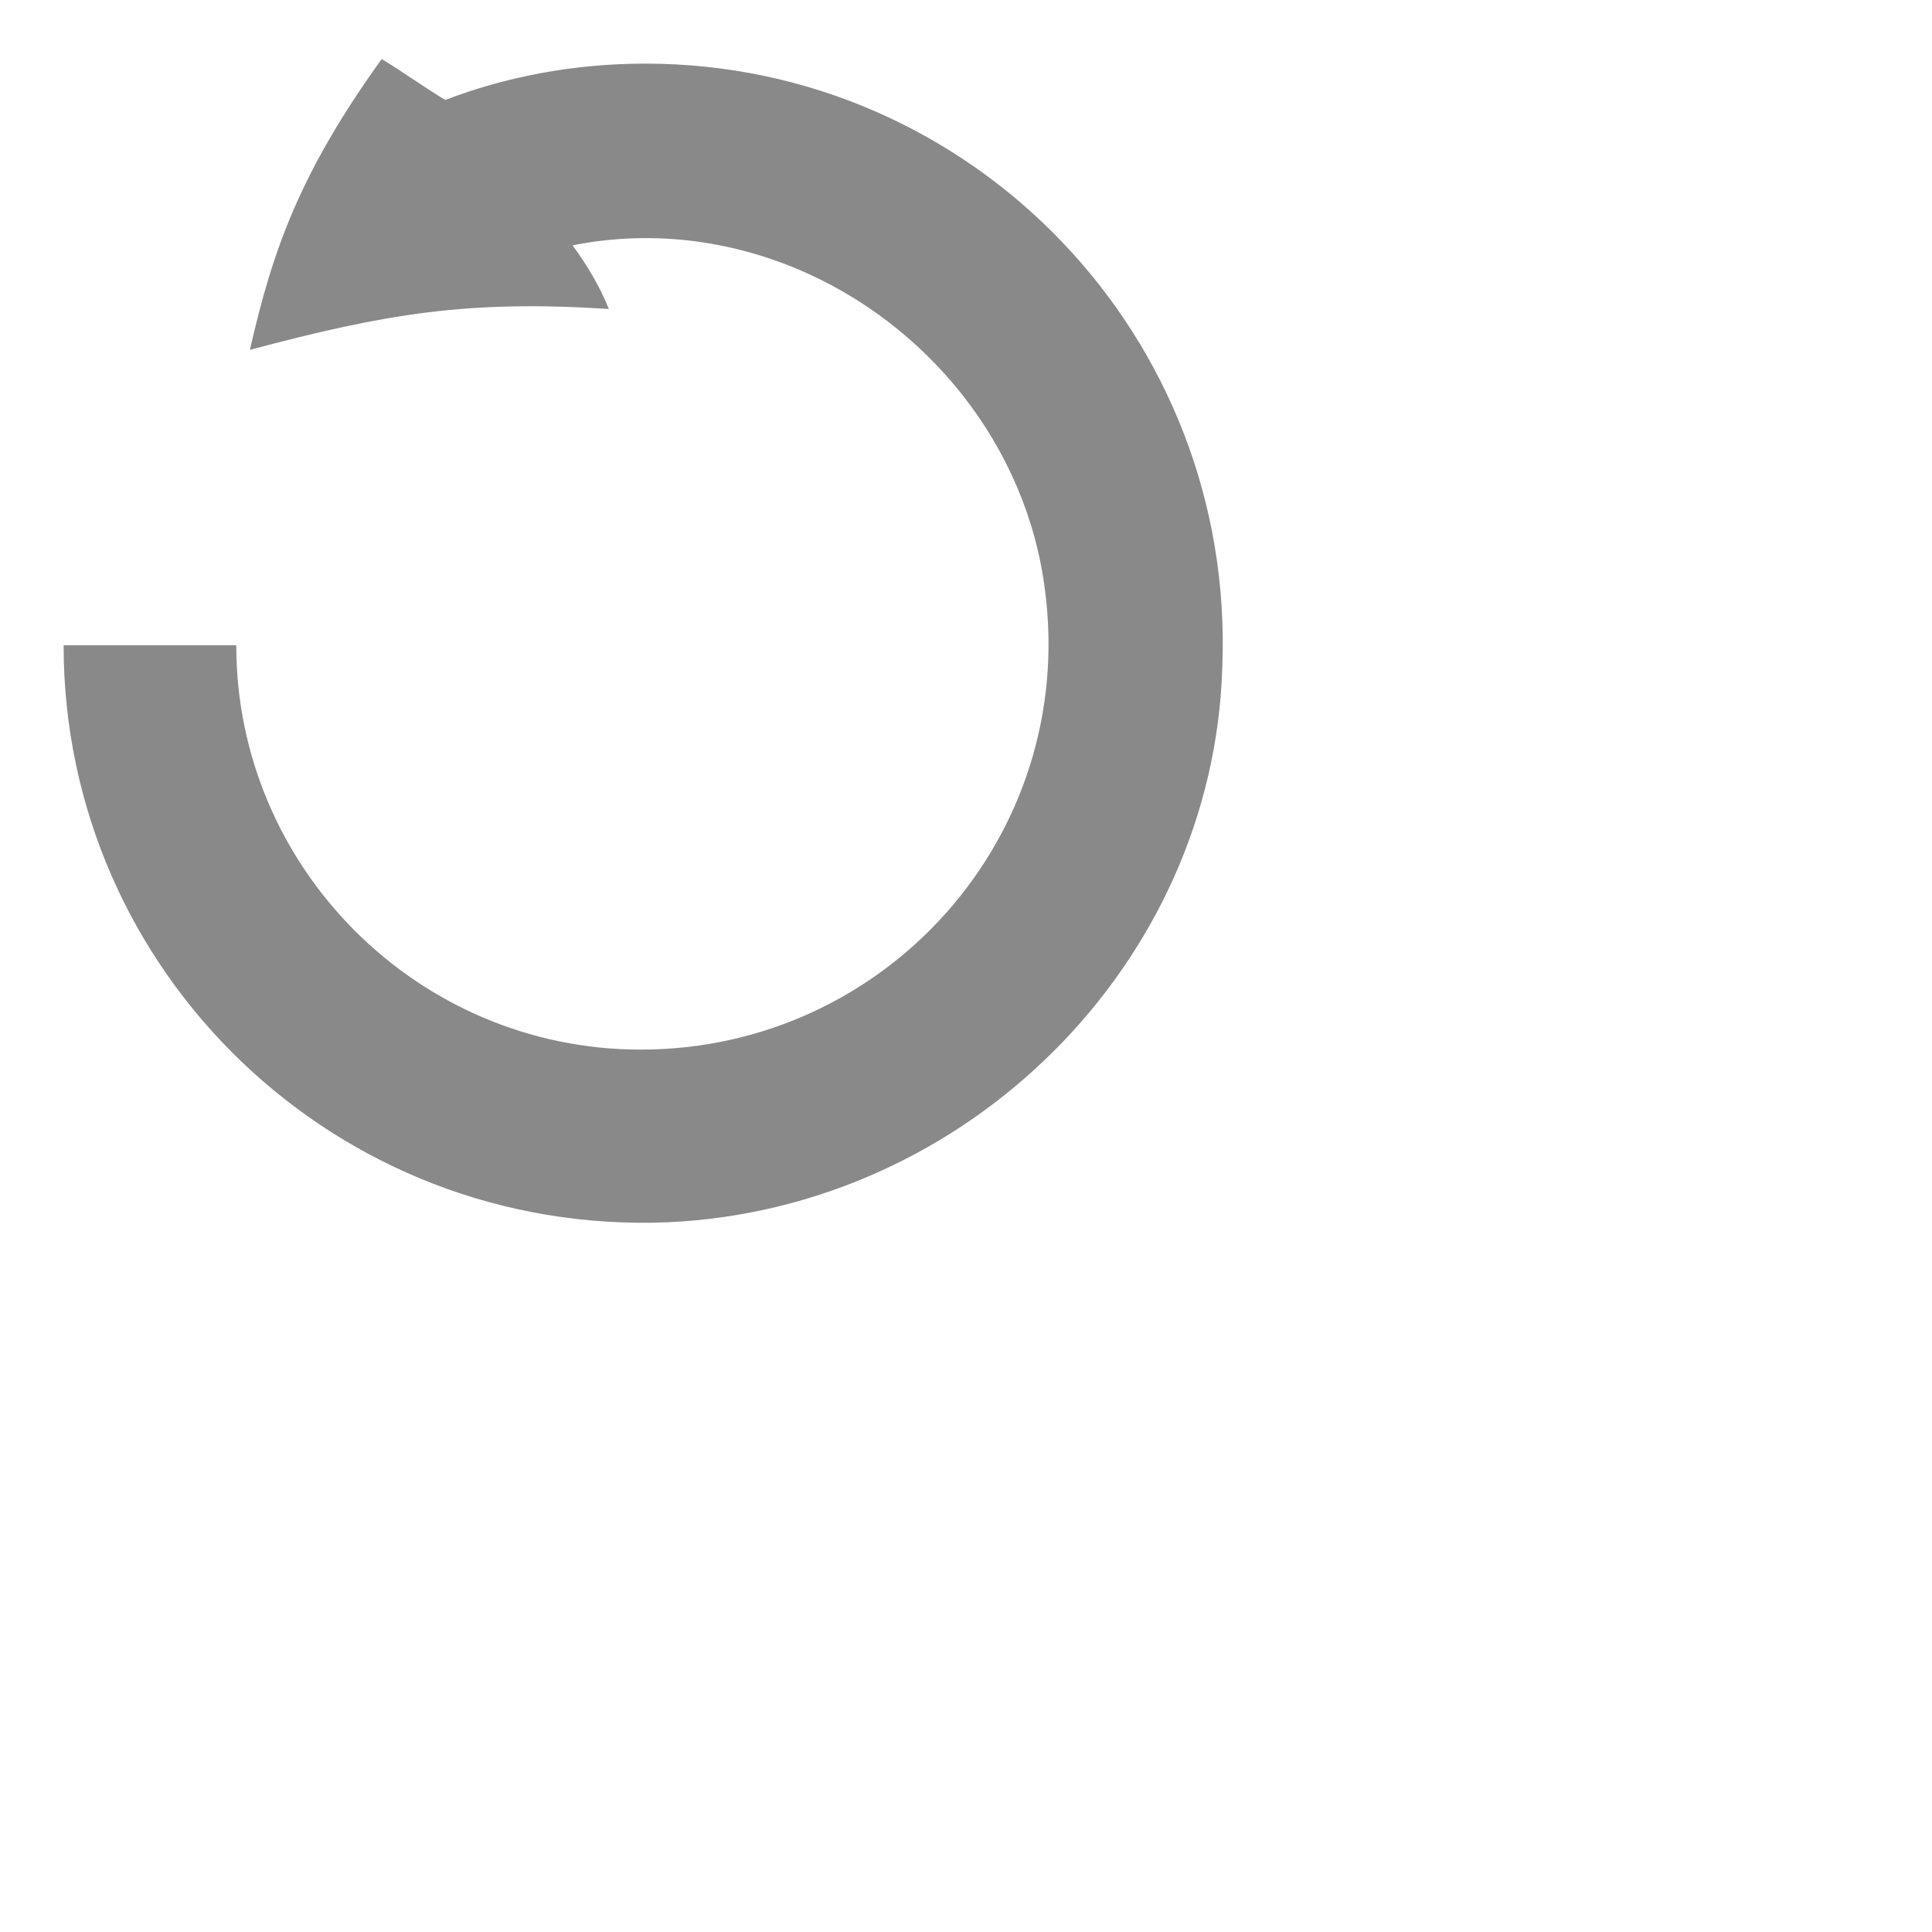
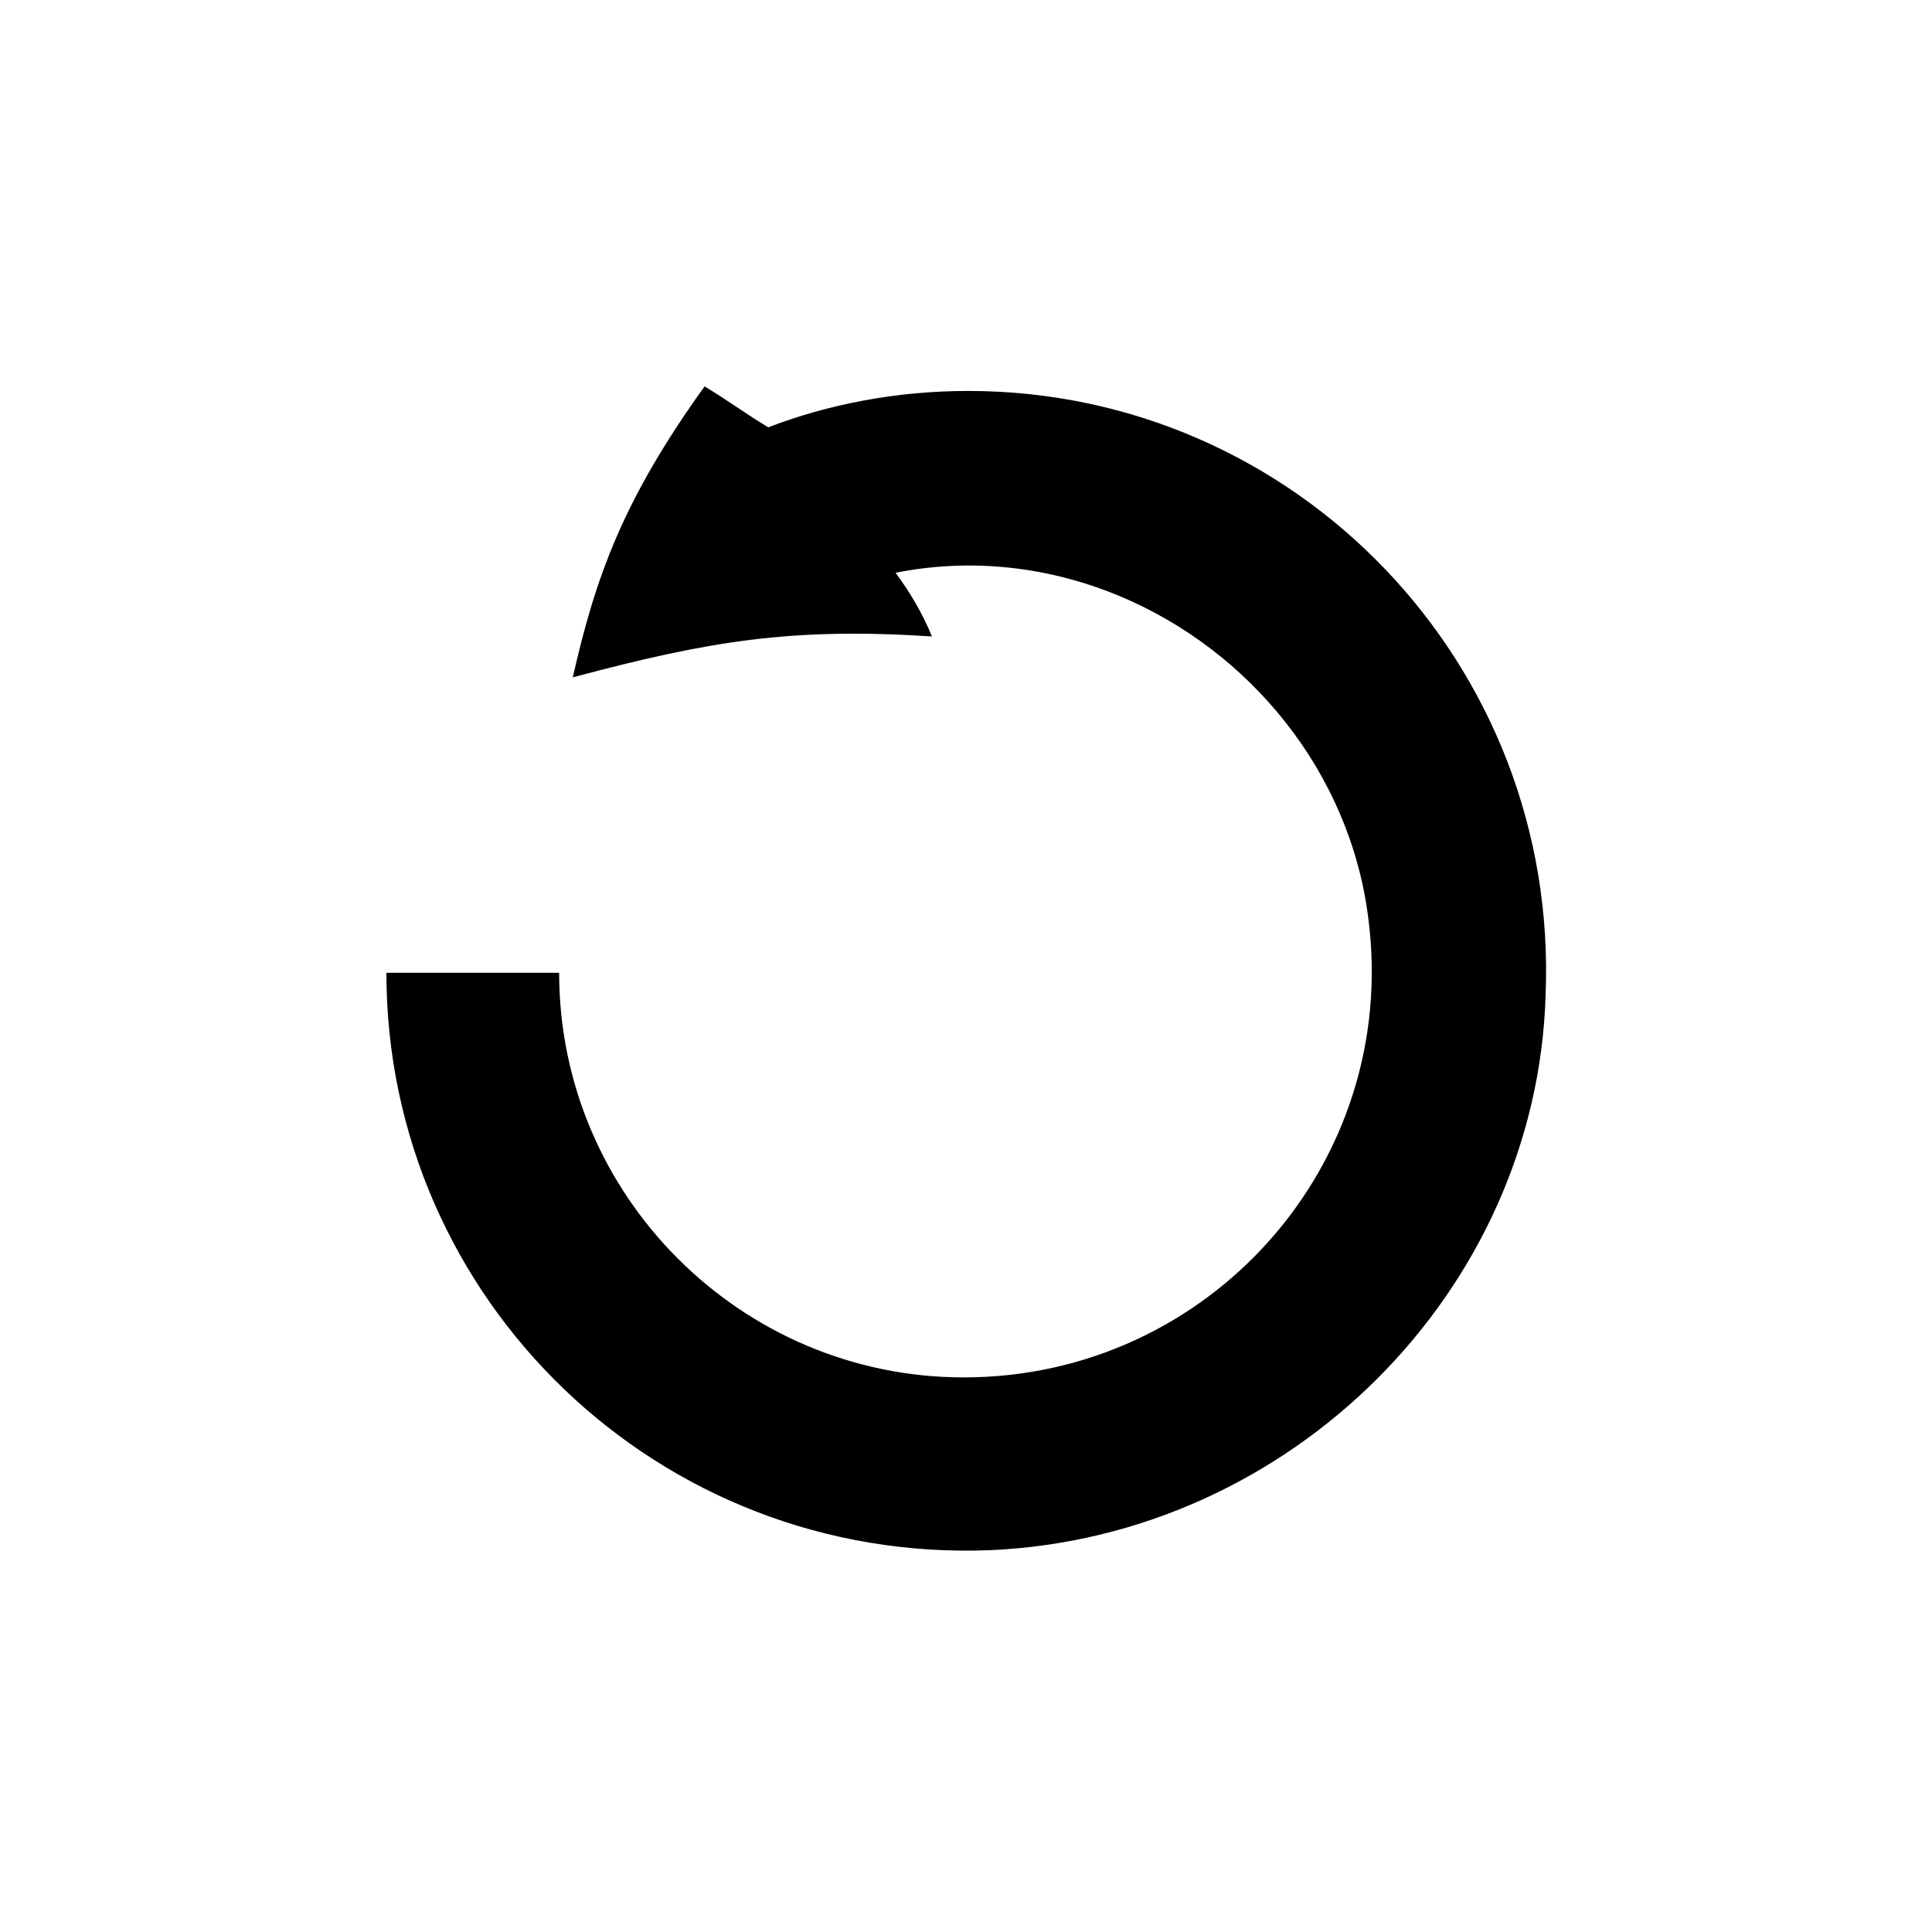
- <svg xmlns="http://www.w3.org/2000/svg" version="1.1" viewBox="0 0 42.52 42.52">
-   <path fill="#898989" d="M8.4,1.3C6.6,3.8,6,5.5,5.5,7.7c3-0.8,4.8-1.1,7.9-0.9c-0.2-0.5-0.5-1-0.8-1.4c1.5-0.3,3.2-0.2,4.9,0.5  c2.9,1.2,5.1,3.9,5.5,7.1c0.7,5.4-3.5,10.1-8.9,10.1c-4.9,0-8.9-4-8.9-8.9l-3.8,0c0,7.2,6,13,13.3,12.7c6.6-0.3,12-5.7,12.2-12.2  c0.3-7.3-5.5-13.3-12.7-13.3c-1.6,0-3.1,0.3-4.4,0.8C9.3,1.9,8.9,1.6,8.4,1.3z" />
+ <svg xmlns="http://www.w3.org/2000/svg" version="1.1" viewBox="0 0 42.5 42.5">
+   <path class="st0" d="M15.5,8.5c-1.8,2.5-2.4,4.2-2.9,6.4c3-0.8,4.8-1.1,7.9-0.9c-0.2-0.5-0.5-1-0.8-1.4c1.5-0.3,3.2-0.2,4.9,0.5  c2.9,1.2,5.1,3.9,5.5,7.1c0.7,5.4-3.5,10.1-8.9,10.1c-4.9,0-8.9-4-8.9-8.9H8.5c0,7.2,6,13,13.3,12.7c6.6-0.3,12-5.7,12.2-12.2  c0.3-7.3-5.5-13.3-12.7-13.3c-1.6,0-3.1,0.3-4.4,0.8C16.4,9.1,16,8.8,15.5,8.5z" />
</svg>
